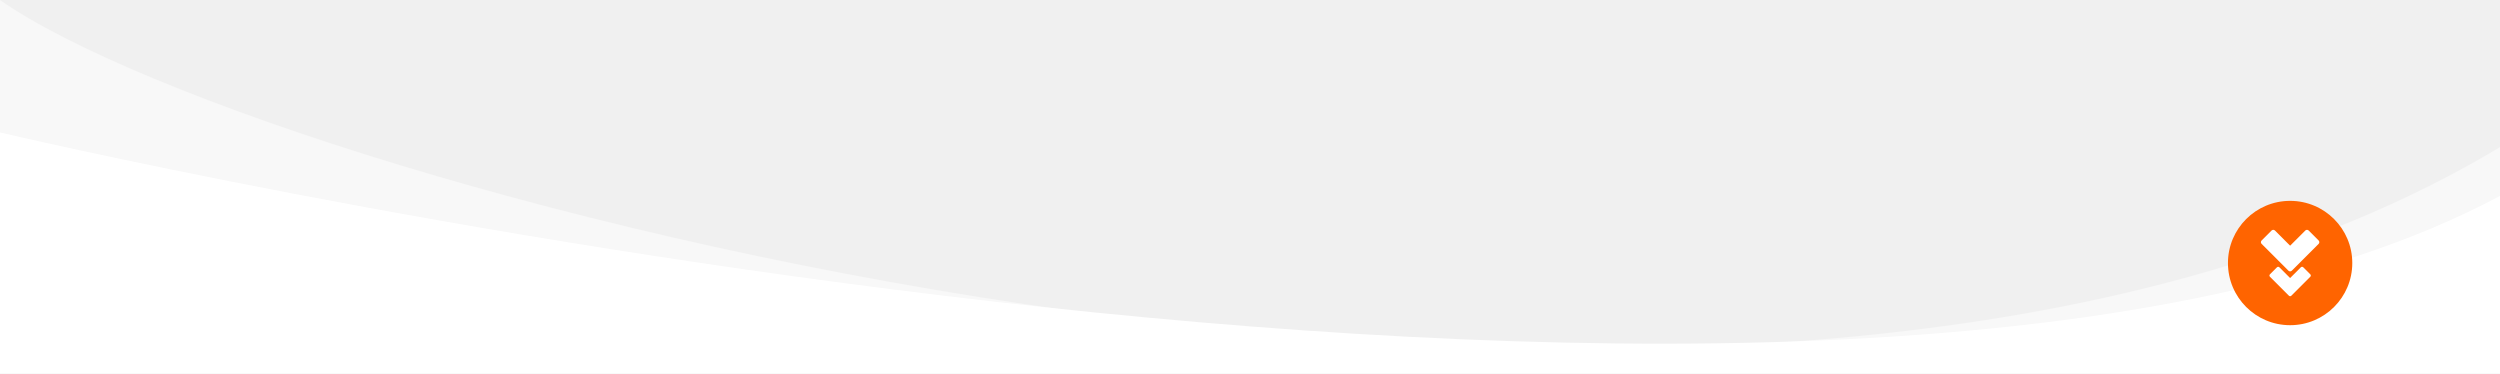
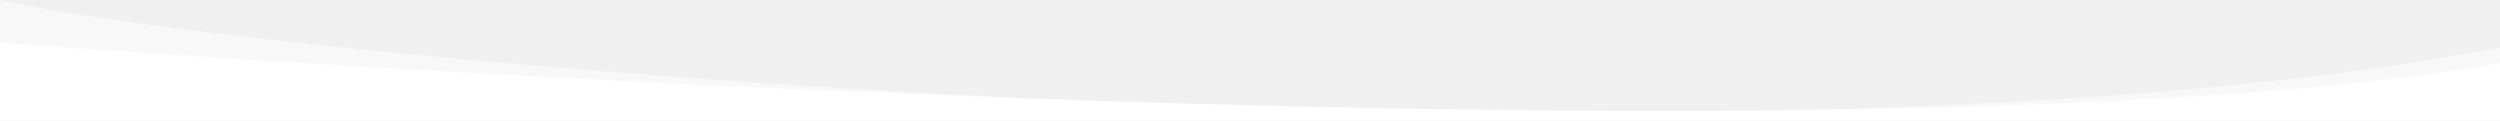
- <svg xmlns="http://www.w3.org/2000/svg" xml:space="preserve" width="270.933mm" height="40.477mm" version="1.1" style="shape-rendering:geometricPrecision; text-rendering:geometricPrecision; image-rendering:optimizeQuality; fill-rule:evenodd; clip-rule:evenodd" viewBox="0 0 27093.32 4047.66">
+ <svg xmlns="http://www.w3.org/2000/svg" xml:space="preserve" width="270.933mm" height="13.062mm" version="1.1" style="shape-rendering:geometricPrecision; text-rendering:geometricPrecision; image-rendering:optimizeQuality; fill-rule:evenodd; clip-rule:evenodd" viewBox="0 0 27093.32 1306.15">
  <defs>
    <style type="text/css">
   
-     .fil2 {fill:#FF6400}
-     .fil0 {fill:white}
-     .fil3 {fill:white}
-     .fil1 {fill:white;fill-opacity:0.502}
+     .fil1 {fill:white}
+     .fil0 {fill:white;fill-opacity:0.502}
   
  </style>
  </defs>
  <g id="Camada_x0020_1">
-     <path class="fil0" d="M-0 1435.37c0,0 19658.53,4656.12 27093.32,687.92l0 1924.37 -27093.32 0 0 -2612.29z" />
-     <path class="fil1" d="M-0 0c2925.03,2050.31 19076.45,6410.09 27093.32,1594.13l0 2453.53 -27093.32 0 0 -4047.66z" />
-     <circle class="fil2" cx="24818.78" cy="2850.47" r="673.72" />
-     <g id="_2282089683680">
-       <path class="fil3" d="M25019.85 2498.19l108.01 108.01c10.05,10.06 10.05,26.52 0,36.57l-182.78 182.78 -108.01 108.01c-10.06,10.06 -26.52,10.06 -36.58,0l-108.01 -108.01 -182.77 -182.78c-10.06,-10.05 -10.06,-26.51 0,-36.57l108 -108.01c10.06,-10.06 26.52,-10.06 36.58,0l164.49 164.49 164.49 -164.49c10.06,-10.06 26.52,-10.06 36.58,0z" />
-       <path class="fil3" d="M24961.18 2896.61l76.5 76.5c7.12,7.12 7.12,18.78 0,25.9l-129.45 129.45 -76.5 76.5c-7.12,7.12 -18.78,7.12 -25.9,0l-76.5 -76.5 -129.45 -129.45c-7.12,-7.12 -7.12,-18.78 0,-25.9l76.5 -76.5c7.12,-7.12 18.78,-7.12 25.9,0l116.5 116.5 116.5 -116.5c7.12,-7.12 18.78,-7.12 25.9,0z" />
-     </g>
+     <path class="fil0" d="M-0 0c2925.03,661.62 19076.45,2068.49 27093.32,514.41l0 791.74 -27093.32 0 0 -1306.15z" />
+     <path class="fil1" d="M-0 463.18c0,0 19658.53,1502.5 27093.32,221.99l0 620.98 -27093.32 0 0 -842.97z" />
  </g>
</svg>
